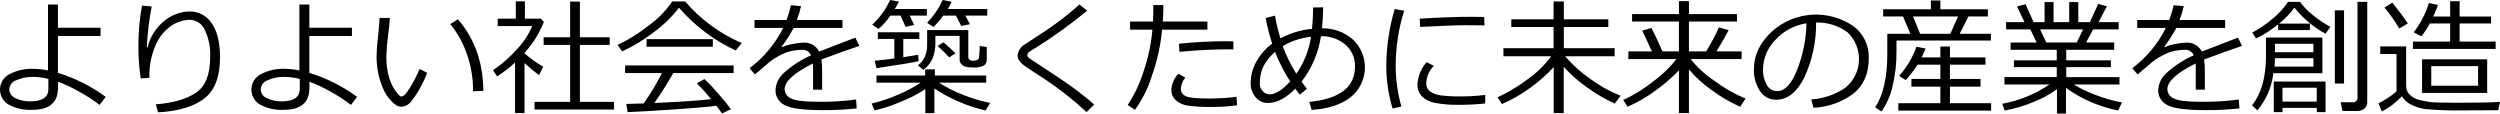
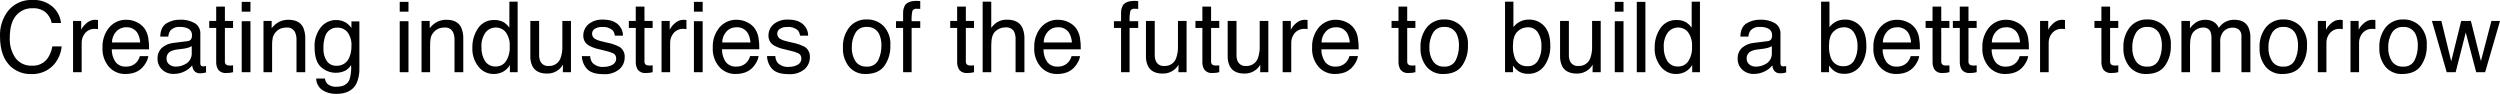
- <svg xmlns="http://www.w3.org/2000/svg" id="home_main_catch02.svg" width="596.656" height="27.093" viewBox="0 0 596.656 27.093">
+ <svg xmlns="http://www.w3.org/2000/svg" id="home_main_catch02.svg" width="765.188" height="28.719" viewBox="0 0 765.188 28.719">
  <defs>
    <style>
      .cls-1 {
        fill-rule: evenodd;
      }
    </style>
  </defs>
-   <path id="よりよい社会を築くために未来の産業を創造_のコピー" data-name="よりよい社会を築くために未来の産業を創造 のコピー" class="cls-1" d="M415.422,438.609v-8.8h10.166v-1.978H415.422v-5.522h-2.373v15.717a18.761,18.761,0,0,0-3.633-.38,11.234,11.234,0,0,0-5.588,1.289,4.134,4.134,0,0,0-.169,7.251,10.8,10.8,0,0,0,5.6,1.245q6.078,0,6.167-5.01l0.029-1.7a34.134,34.134,0,0,1,5.054,2.38,37.57,37.57,0,0,1,4.849,3.157l1.464-1.919a37.694,37.694,0,0,0-11.4-5.728h0Zm-2.285,3.838q0,2.96-4.322,2.959a7.731,7.731,0,0,1-3.5-.754,2.309,2.309,0,0,1-1.508-2.088,2.423,2.423,0,0,1,1.7-2.2,9.162,9.162,0,0,1,3.911-.8,16.11,16.11,0,0,1,3.721.484v2.4Zm37.221,2.271q3.75-2.9,3.75-9.756,0-5.317-1.962-8.159a6.168,6.168,0,0,0-5.347-2.842,9.642,9.642,0,0,0-6.043,2.293,11.553,11.553,0,0,0-3.933,6.262h-0.2a70.547,70.547,0,0,1,1.172-9.756l-2.314-.2a52.057,52.057,0,0,0-.85,9.8,48.009,48.009,0,0,0,.542,7.573l2.08-.132a17.981,17.981,0,0,1,1.538-7.925,10.488,10.488,0,0,1,3.772-4.563,8.4,8.4,0,0,1,4.314-1.37,3.984,3.984,0,0,1,3.538,2.293,13.5,13.5,0,0,1,1.34,6.614q0,6.166-3.34,8.466t-9.639,2.8l0.542,1.919Q446.609,447.619,450.358,444.718Zm25.064-6.109v-8.8h10.166v-1.978H475.422v-5.522h-2.373v15.717a18.761,18.761,0,0,0-3.633-.38,11.234,11.234,0,0,0-5.588,1.289,4.134,4.134,0,0,0-.169,7.251,10.8,10.8,0,0,0,5.6,1.245q6.078,0,6.167-5.01l0.029-1.7a34.134,34.134,0,0,1,5.054,2.38,37.484,37.484,0,0,1,4.848,3.157l1.465-1.919a37.694,37.694,0,0,0-11.4-5.728h0Zm-2.285,3.838q0,2.96-4.322,2.959a7.731,7.731,0,0,1-3.5-.754,2.309,2.309,0,0,1-1.508-2.088,2.423,2.423,0,0,1,1.7-2.2,9.162,9.162,0,0,1,3.911-.8,16.11,16.11,0,0,1,3.721.484v2.4Zm28.608-4.775a33.4,33.4,0,0,1-2.314,4.5q-1.29,2.088-2.051,2.088-0.469,0-1.487-1.465a10.968,10.968,0,0,1-1.553-3.494,18,18,0,0,1-.534-4.577,39.54,39.54,0,0,1,.366-4.629q0.409-3.282.469-4.6H492.18q-0.03,1.45-.381,4.6a44.569,44.569,0,0,0-.337,4.643,20.225,20.225,0,0,0,.366,3.765,17.317,17.317,0,0,0,1.135,3.7,10.066,10.066,0,0,0,1.692,2.775,8.032,8.032,0,0,0,1.494,1.363,2.442,2.442,0,0,0,1.3.351,3.109,3.109,0,0,0,2.322-1.34,19.907,19.907,0,0,0,2.2-3.347,26.036,26.036,0,0,0,1.575-3.4Zm9.126-11.851-1.8,1.143a23.809,23.809,0,0,1,4.014,7.324,25.83,25.83,0,0,1,1.406,8.438v0.263l2.461-.073q-0.1-10.254-6.079-17.095h0ZM526.779,448.2V436.266a33.246,33.246,0,0,0,3.487,2.871l0.952-2.022a27.3,27.3,0,0,1-4.439-3.164v-0.117a24.108,24.108,0,0,0,4.615-7.368l-0.7-.791h-3.823v-4.131H524.7v4.131h-4.321v1.772h8.232a18.093,18.093,0,0,1-3.6,5.479,30.961,30.961,0,0,1-5.757,5.053l0.981,1.465a27.973,27.973,0,0,0,4.278-3.3V448.2h2.27Zm21.358-.835v-1.831h-8.145V431.944H547.1v-1.831h-7.105V421.6h-2.329v8.511h-6.328v1.831h6.328v13.594h-8.5v1.831h18.97Zm30.5-15.879a36.682,36.682,0,0,1-13.521-9.917h-3.091a22.792,22.792,0,0,1-5.969,6,36.251,36.251,0,0,1-7.068,4.372l1.1,1.538a36.984,36.984,0,0,0,7.383-4.46,29.848,29.848,0,0,0,6.181-5.955,40.232,40.232,0,0,0,13.521,10.2Zm-6.914.879v-1.8H555.9v1.8h15.821Zm-9.178,14.964q7.215-.492,10.027-0.857,0.864,1.113,1.348,1.845l2.124-1.04q-1-1.392-3.04-3.728a46.354,46.354,0,0,0-3.274-3.464L567.9,441.1a45.066,45.066,0,0,1,3.384,3.78q-4.35.513-13.52,0.923a83.392,83.392,0,0,0,4.511-7.149h14.4v-1.816H550.788v1.816h8.789a57.11,57.11,0,0,1-4.365,7.251q-2.578.089-4.146,0.118l0.308,1.962Q555.329,447.824,562.543,447.333Zm35.267-9.148a18.05,18.05,0,0,0-.176-2.769q6.006-2.241,9.053-3.237L605.72,430.2l-8.628,3.325a3.92,3.92,0,0,0-3.882-2.124,13.959,13.959,0,0,0-2.593.345,7.523,7.523,0,0,0-2.256.71l-0.219-.117A31.357,31.357,0,0,0,591,427.887h11.66v-1.9H591.774a22.152,22.152,0,0,0,1-3.31l-2.431-.205a22.182,22.182,0,0,1-1.04,3.515h-7.632v1.9h6.826a27.115,27.115,0,0,1-8,9.609l1.26,1.494,2.432-2.05a15.882,15.882,0,0,1,5.031-3.2,12.677,12.677,0,0,1,3.787-.637,2.166,2.166,0,0,1,2.153,1.318,24.142,24.142,0,0,0-6.6,4.306,5.828,5.828,0,0,0-1.882,4.029,3.859,3.859,0,0,0,2.138,3.515Q590.954,447.5,598,447.5a69.887,69.887,0,0,0,8.057-.41l-0.147-2.124a61.564,61.564,0,0,1-9.184.542q-4.849,0-6.358-.813a2.448,2.448,0,0,1-1.509-2.19q0-2.754,6.739-6.138,0.043,0.6.044,1.45v4.805h2.168v-4.438Zm18.72-13.243,1.187,2.7,2.051-.484-1.07-2.212h4.1V423.36h-7.661q0.527-.849,1-1.758l-2.11-.395a18.313,18.313,0,0,1-4.262,5.9l1.509,1.011a15.829,15.829,0,0,0,2.812-3.179h2.446Zm13.213,0,1.26,2.476,2.08-.425-1.113-2.051h5.244V423.36h-9.4a13.7,13.7,0,0,0,.893-1.714l-2.109-.439a20.51,20.51,0,0,1-3.736,5.478l1.568,0.953a27.655,27.655,0,0,0,2.3-2.7h3.017Zm0.864,10.5a1.533,1.533,0,0,0,.418,1.07,2.222,2.222,0,0,0,.967.629,6.233,6.233,0,0,0,1.75.176,4.828,4.828,0,0,0,2.747-.5,1.688,1.688,0,0,0,.608-1.37v-3l-1.685-.249q0,0.63-.066,1.575t-0.1,1.187a0.75,0.75,0,0,1-.22.424,1.1,1.1,0,0,1-.557.264,2.951,2.951,0,0,1-.5.081q-1.275,0-1.275-.865V428.4h-9.829v3.311a7.617,7.617,0,0,1-.5,2.974,5.547,5.547,0,0,1-1.692,2.138l1.26,1.07a6.871,6.871,0,0,0,2.234-2.718,9.93,9.93,0,0,0,.666-3.933v-1.465h5.786v5.669Zm-9.77.366L620.72,434.3q-1.758.308-3.545,0.571v-4.365H621v-1.582H611.11v1.582h3.926v4.673q-2.637.351-4.687,0.527l0.424,1.787q8.716-1.3,10.064-1.685h0Zm8.789-1.845q-1.377-1.392-2.842-2.652l-1.406.879q1.845,1.7,2.754,2.725Zm-13.118,11.572a31.262,31.262,0,0,0,5.926-3.047v5.742H624.6v-5.9a34.575,34.575,0,0,0,5.742,3.12,33.9,33.9,0,0,0,6.474,2.139l1.1-1.8a36.8,36.8,0,0,1-6.394-1.9,32.033,32.033,0,0,1-5.808-2.93h11.25v-1.714H624.7V437.76h-2.3v1.479H610.773v1.714H621.32a31.133,31.133,0,0,1-5.119,2.754,39.447,39.447,0,0,1-6.585,2.227l0.7,1.626A34.231,34.231,0,0,0,616.508,445.538Zm41.038-3.5q-2.871-2.079-8.76-5.888a21.245,21.245,0,0,1-1.78-1.231,0.74,0.74,0,0,1-.212-0.557,0.886,0.886,0,0,1,.337-0.688,13.6,13.6,0,0,1,1.7-1.07,114.73,114.73,0,0,0,12.217-8.818l-1.8-1.509q-2.564,2.3-5.171,4.226t-7.822,5.267a3.451,3.451,0,0,0-1.8,2.651,2.25,2.25,0,0,0,.3,1.1,3.564,3.564,0,0,0,.791.966q0.492,0.426,2.41,1.692t2.93,1.9a76.82,76.82,0,0,1,10.019,7.9l1.831-1.8Q660.417,444.117,657.546,442.037Zm19.307-19.6q0,2.036-.088,3.925H671.3v1.948h5.332a42.193,42.193,0,0,1-2.088,9.881,31.442,31.442,0,0,1-3.816,8.093l1.744,1.143a27.623,27.623,0,0,0,3.984-7.969,45.759,45.759,0,0,0,2.49-11.148h10.811v-1.948h-10.65q0.147-2.285.147-3.925h-2.4Zm17.417,8.627a108.634,108.634,0,0,0-11.324.6l0.147,1.933q6.284-.6,11.528-0.6,0.6,0,1.318.029l0.03-1.919q-0.719-.043-1.7-0.044h0Zm2.446,13.272a54.539,54.539,0,0,1-6.709.4q-4.614,0-5.618-.659a1.841,1.841,0,0,1-.989-1.567,4.68,4.68,0,0,1,1.07-2.769l-1.641-.923a5.834,5.834,0,0,0-1.67,3.941,3.158,3.158,0,0,0,1.1,2.432,5.562,5.562,0,0,0,3.01,1.274,38.693,38.693,0,0,0,5.266.278,39.41,39.41,0,0,0,6.3-.395Zm15.5-3.618a23.474,23.474,0,0,0,4.643-10.855,8.7,8.7,0,0,1,5.823,2.014,6.591,6.591,0,0,1,2.293,5.237q0,7.37-10.884,8.423l0.542,1.919q5.859-.381,9.287-3.01a9.156,9.156,0,0,0,.52-13.836,10.97,10.97,0,0,0-7.332-2.636q0.206-2.037.279-5l-2.4.03q0,2.343-.263,5.1a20.119,20.119,0,0,0-7.544,2.271,45.85,45.85,0,0,1-1.3-5.42l-2.226.571a47.644,47.644,0,0,0,1.552,6.109,13.334,13.334,0,0,0-3.75,4.262,10.473,10.473,0,0,0-1.377,5.127,5.081,5.081,0,0,0,1.165,3.4,3.759,3.759,0,0,0,3.01,1.377q3.092,0,6.475-3.4,0.6,0.82,1.084,1.421l1.684-1.406q-0.747-.952-1.274-1.7h0Zm2.27-10.708a20.62,20.62,0,0,1-3.515,8.818,37.465,37.465,0,0,1-3.252-6.592,16.414,16.414,0,0,1,6.767-2.226h0Zm-9.873,13.725a2.17,2.17,0,0,1-1.648-.754,2.45,2.45,0,0,1-.695-1.707,11.517,11.517,0,0,1,.285-2.644,8.127,8.127,0,0,1,1.136-2.519A12.284,12.284,0,0,1,705.9,433.6a37.772,37.772,0,0,0,3.619,7.047q-2.827,3.09-4.908,3.09h0Zm30.074-6.958a44.645,44.645,0,0,1,2.021-12.993l-2.256-.4a49.083,49.083,0,0,0-2.007,13.271,34.838,34.838,0,0,0,1.509,10.459l2.1-.483a34.965,34.965,0,0,1-1.362-9.859h0Zm21.123-11.367v-0.132q-0.777-.043-3.12-0.044-4.717,0-12.261.44,0.087,1.318.088,1.977,7.94-.409,10.971-0.41,2.066,0,4.395.044-0.073-1.2-.073-1.875h0Zm0.249,18.472a47.322,47.322,0,0,1-5.86.351,35.81,35.81,0,0,1-4.636-.227,5.754,5.754,0,0,1-2.607-.93,2.174,2.174,0,0,1-.974-1.846,6.247,6.247,0,0,1,1.8-4.277l-1.7-.908a8.766,8.766,0,0,0-2.2,5.317,3.941,3.941,0,0,0,1.04,2.827,5.98,5.98,0,0,0,3.054,1.575,28.583,28.583,0,0,0,6.086.476,57.194,57.194,0,0,0,5.992-.322v-2.036Zm10.781-1.729a36.588,36.588,0,0,0,5.566-4.907V448.2h2.388V437.159a32.069,32.069,0,0,0,5.618,4.951,37.626,37.626,0,0,0,6.555,3.824l1.421-1.861a31.378,31.378,0,0,1-7.156-3.955,31.987,31.987,0,0,1-6.116-5.478h11.822v-1.919H774.821v-5.054h10.62v-1.831h-10.62v-4.263h-2.446v4.263H762.282v1.831h10.093v5.054H760.407v1.919h11.411a24.471,24.471,0,0,1-5.464,5.368A38.481,38.481,0,0,1,759,444.44l1.04,1.611A34.18,34.18,0,0,0,766.838,442.154Zm29.744,0.769a39.66,39.66,0,0,0,5.705-4.914V448.2h2.388V437.789a28.084,28.084,0,0,0,5.383,4.9,35.352,35.352,0,0,0,6.848,4.006l1.289-1.948a32.951,32.951,0,0,1-7.368-4.2,24.266,24.266,0,0,1-5.742-5.229h12.158v-1.832h-6.006q1.743-2.783,2.915-5.083l-2.314-.644a52.066,52.066,0,0,1-3.062,5.727h-4.1v-7.133h11.47v-1.773h-11.47v-3.091h-2.388v3.091H791.11v1.773h11.177v7.133h-3.926q-1.7-3.852-2.622-5.6l-2.212.659q0.718,1.406,2.3,4.936h-5.6v1.832h11.485a28.507,28.507,0,0,1-5.2,5.075A36.352,36.352,0,0,1,789,445.084l1.04,1.611A33.884,33.884,0,0,0,796.582,442.923Zm47.365,0.623q3.648-2.914,3.648-8.423a9.109,9.109,0,0,0-3.618-7.625,15.777,15.777,0,0,0-19.468,1.216q-4.336,4.007-4.336,9.031a9.02,9.02,0,0,0,1.428,5.164,4.485,4.485,0,0,0,3.919,2.116q4.013,0,6.679-5.273a30.41,30.41,0,0,0,2.827-13.154,12,12,0,0,1,7.537,2.373,8.8,8.8,0,0,1-.645,13.257,16.511,16.511,0,0,1-8.063,2.739l0.571,1.977A17.131,17.131,0,0,0,843.947,443.546Zm-13.432-5.691q-2.037,5.119-4.776,5.12a2.773,2.773,0,0,1-2.49-1.487,6.916,6.916,0,0,1-.894-3.626,10.2,10.2,0,0,1,3.062-7.229,12.473,12.473,0,0,1,7.31-3.845A32.323,32.323,0,0,1,830.515,437.855Zm46.23-6.965v-1.6h-7.456l2.1-4.131h4.629v-1.714H864.689v-2.109h-2.27v2.109H851.037v1.714h4.746l1.729,4.131h-5.493V434.1q0,8.349-2.886,12.729l1.479,1.011a16.45,16.45,0,0,0,2.63-5.911,33.97,33.97,0,0,0,.974-8.5V430.89h22.529Zm-18.589-5.728h10.738l-1.832,4.131h-7.207ZM876.8,447.618v-1.772h-9.829v-3.941h7.295V440.06h-7.295v-3.4h8.481v-1.743h-8.481v-2.593h-2.286v2.593h-4.467a19.761,19.761,0,0,0,.937-2.11l-2.168-.453a21.234,21.234,0,0,1-4.131,6.972l1.538,1.011a21.054,21.054,0,0,0,2.828-3.677h5.463v3.4h-6.914v1.845h6.914v3.941H854.655v1.772H876.8Zm10.078-2.043a24.417,24.417,0,0,0,5.64-3.084v5.83h2.153V442.2a31.955,31.955,0,0,0,12.422,5.391l0.952-1.9a35.289,35.289,0,0,1-6.16-1.758,29.554,29.554,0,0,1-5.354-2.549h10.9V439.62h-12.7v-2.373h10.65v-1.626h-10.65V433.1h11.441v-1.744H899.48l1.669-3.12h6.094V426.5h-4.79l1.978-3.794-2.08-.542-1.963,4.336H897.6V421.72h-2.167V426.5H891.7V421.72h-2.139V426.5H886.94l-1.933-4.277-2.022.542,1.773,3.735h-4.38v1.743h5.786l1.494,3.12h-6.211V433.1h11.016v2.519H882.238v1.626h10.225v2.373H879.982v1.758h10.752a29.505,29.505,0,0,1-11.279,4.614l0.586,1.6A32.141,32.141,0,0,0,886.882,445.575Zm11.865-17.337-1.494,3.12h-7.28l-1.48-3.12h10.254Zm29.063,9.947a18.05,18.05,0,0,0-.176-2.769q6.006-2.241,9.052-3.237L935.72,430.2l-8.628,3.325a3.92,3.92,0,0,0-3.882-2.124,13.959,13.959,0,0,0-2.593.345,7.523,7.523,0,0,0-2.256.71l-0.219-.117A31.357,31.357,0,0,0,921,427.887h11.66v-1.9H921.774a22.274,22.274,0,0,0,1-3.31l-2.432-.205a22.182,22.182,0,0,1-1.04,3.515h-7.632v1.9h6.826a27.115,27.115,0,0,1-8,9.609l1.26,1.494,2.432-2.05a15.882,15.882,0,0,1,5.031-3.2,12.677,12.677,0,0,1,3.787-.637,2.166,2.166,0,0,1,2.153,1.318,24.142,24.142,0,0,0-6.6,4.306,5.828,5.828,0,0,0-1.882,4.029,3.858,3.858,0,0,0,2.138,3.515Q920.954,447.5,928,447.5a69.887,69.887,0,0,0,8.057-.41l-0.147-2.124a61.564,61.564,0,0,1-9.184.542q-4.849,0-6.358-.813a2.448,2.448,0,0,1-1.509-2.19q0-2.754,6.739-6.138,0.043,0.6.044,1.45v4.805h2.168v-4.438Zm25.078-9.786v-1.552h-7.354a19.221,19.221,0,0,0,3.662-3.809,24.025,24.025,0,0,0,7.427,6.226l1.143-1.626a27.28,27.28,0,0,1-4.607-3.172,14.31,14.31,0,0,1-2.615-2.805h-2.886a18.139,18.139,0,0,1-3.75,4.087,26.658,26.658,0,0,1-4.79,3.237l0.923,1.407a25.382,25.382,0,0,0,5.259-3.369V428.4h7.588ZM965.9,447.135a1.958,1.958,0,0,0,.666-1.568V421.661H964.24v22.808a1.078,1.078,0,0,1-1.274,1.157h-2.725l0.4,2.08h3.574A2.51,2.51,0,0,0,965.9,447.135Zm-4.871-5.977V423.683h-2.2v17.475h2.2Zm-5.171-2.475v-8.511H942.4v4.351q0,7.675-3.339,11.835l1.289,1.2a16.794,16.794,0,0,0,3.808-8.877h11.7Zm-11.323-5v-2.006h9.185v2.006h-9.185Zm0,1.509v-0.088h9.185v2.007h-9.287a15.1,15.1,0,0,0,.1-1.919h0Zm9.976,12.788h2.109v-7.309H944.26v7.309h2.08v-1.01h8.174v1.01Zm-8.174-5.815h8.174v3.31H946.34v-3.31Zm50.874-11.016h-8.6v-4.336h7.5v-1.655h-7.5v-3.647h-2.256v3.647h-4.028a25.181,25.181,0,0,0,1.113-2.754l-2.168-.468a21.37,21.37,0,0,1-3.618,6.987l1.8,0.952a14.665,14.665,0,0,0,2.036-3.062h4.863v4.336h-8.877V432.9h19.732v-1.743Zm-24.668-9.3-1.86,1.171a35.129,35.129,0,0,1,3.515,5.01l2.051-1.216q-1.407-2.123-3.706-4.965h0Zm15.63,23.891q-5.406,0-6.614-.176t-2.5-.476a4.991,4.991,0,0,1-2.248-1.164,2.876,2.876,0,0,1-.96-2.242V432.3h-6.181v1.8h3.882v8.935a14.934,14.934,0,0,1-2.044,1.531,16.664,16.664,0,0,1-2.263,1.311l0.791,1.963a17.766,17.766,0,0,0,4.8-3.648,5.222,5.222,0,0,0,2.131,1.956,10.462,10.462,0,0,0,3.655,1.121,85.331,85.331,0,0,0,9.023.293l8.174-.03,0.425-1.992q-3.223.206-10.078,0.2h0Zm7.016-10.356H979.65V443.4h15.542v-8.012Zm-13.344,6.3V437h11.176v4.687H981.848Z" transform="translate(-401.594 -421.219)" />
+   <path id="Creating_industries_of_the_future_to_build_a_better_tomorrow_のコピー" data-name="Creating industries of the future to build a better tomorrow のコピー" class="cls-1" d="M10.484,1.239A9.048,9.048,0,0,0,3.057,4.552a11.949,11.949,0,0,0-2.49,7.813q0,6.274,3.316,9.279a8.955,8.955,0,0,0,6.226,2.272,8.811,8.811,0,0,0,6.835-2.768,9.765,9.765,0,0,0,2.491-5.7H16.592a9.517,9.517,0,0,1-1.31,3.428,5.436,5.436,0,0,1-4.821,2.476A6.013,6.013,0,0,1,5.289,19a10.089,10.089,0,0,1-1.734-6.136q0-4.618,1.92-6.854a6.325,6.325,0,0,1,5.042-2.236A5.924,5.924,0,0,1,14.5,4.989a5.938,5.938,0,0,1,1.892,3.3h2.842a7.637,7.637,0,0,0-2.476-4.893,8.654,8.654,0,0,0-6.269-2.153h0Zm12.436,22.1h2.637V14.32a4.473,4.473,0,0,1,1.069-2.952,3.762,3.762,0,0,1,3.061-1.282q0.234,0,.432.015a3.945,3.945,0,0,1,.432.059V7.377q-0.425-.044-0.6-0.059C29.835,7.309,29.751,7.3,29.7,7.3a3.912,3.912,0,0,0-2.768,1.135,5.987,5.987,0,0,0-1.509,1.926V7.655h-2.5V23.344ZM39.31,7.3a6.705,6.705,0,0,0-5.328,2.358A9.052,9.052,0,0,0,31.944,15.8a8.324,8.324,0,0,0,2.023,5.969A6.547,6.547,0,0,0,38.9,23.9a8.909,8.909,0,0,0,2.137-.234,6.085,6.085,0,0,0,2.951-1.582,6.926,6.926,0,0,0,1.291-1.736,5.461,5.461,0,0,0,.681-1.926H43.37a4.663,4.663,0,0,1-.968,1.839,4.165,4.165,0,0,1-3.27,1.369,3.731,3.731,0,0,1-3.241-1.447,6.781,6.781,0,0,1-1.119-3.841H46.182a18.231,18.231,0,0,0-.233-3.457A7.026,7.026,0,0,0,44.9,10.116a5.946,5.946,0,0,0-2.373-2.029A7.079,7.079,0,0,0,39.31,7.3h0ZM34.83,14.247a4.975,4.975,0,0,1,1.293-3.332A3.962,3.962,0,0,1,39.144,9.6a3.79,3.79,0,0,1,3.588,1.9,6.881,6.881,0,0,1,.741,2.739H34.83Zm16.714,4.928a2.33,2.33,0,0,1,1.223-2.192,6.16,6.16,0,0,1,2.155-.6l1.593-.2a10.447,10.447,0,0,0,1.491-.293,4.488,4.488,0,0,0,1.243-.514v2.121a3.621,3.621,0,0,1-2.2,3.5,6.023,6.023,0,0,1-2.7.643,3.1,3.1,0,0,1-1.978-.658,2.165,2.165,0,0,1-.835-1.8h0Zm2.183-4.8a6.487,6.487,0,0,0-3.574,1.478,4.265,4.265,0,0,0-1.362,3.38,4.395,4.395,0,0,0,1.384,3.314,4.949,4.949,0,0,0,3.567,1.324,7.164,7.164,0,0,0,3.325-.776,6.709,6.709,0,0,0,2.315-1.831,3.729,3.729,0,0,0,.454,1.45,2.169,2.169,0,0,0,1.977.967,6.85,6.85,0,0,0,.879-0.044,7.344,7.344,0,0,0,.938-0.22V21.469q-0.249.044-.469,0.066t-0.4.022a0.813,0.813,0,0,1-.711-0.248,1.155,1.155,0,0,1-.168-0.659V11.611a3.58,3.58,0,0,0-1.712-3.281,8.522,8.522,0,0,0-4.492-1.055A7.7,7.7,0,0,0,51.49,8.413q-1.807,1.138-1.88,4.047h2.461a3.7,3.7,0,0,1,.629-1.84A3.472,3.472,0,0,1,55.623,9.5a5.113,5.113,0,0,1,2.741.61,2.154,2.154,0,0,1,.958,1.963,2.337,2.337,0,0,1-.176,1.015,1.432,1.432,0,0,1-1.216.76ZM66.734,7.655H64.61V9.809h2.124V20.194a4.2,4.2,0,0,0,.659,2.454,2.862,2.862,0,0,0,2.5.945,9.02,9.02,0,0,0,1.062-.059,5.916,5.916,0,0,0,.945-0.19V21.249q-0.293.039-.513,0.049t-0.41.01a2.364,2.364,0,0,1-1.025-.161,1.107,1.107,0,0,1-.557-1.1V9.809h2.5V7.655H69.4V3.275H66.734v4.38Zm7.808,15.689h2.681V7.729H74.542V23.344Zm0-18.53h2.681V1.825H74.542V4.813Zm6.665,18.53h2.637V15.126a10.8,10.8,0,0,1,.2-2.366,3.884,3.884,0,0,1,.857-1.6,3.961,3.961,0,0,1,1.9-1.289,5.2,5.2,0,0,1,1.538-.19,2.576,2.576,0,0,1,2.549,1.465,5.356,5.356,0,0,1,.425,2.314v9.888h2.681V13.28a8.272,8.272,0,0,0-.645-3.647Q92.178,7.3,88.838,7.3a6.289,6.289,0,0,0-2.769.6,7.028,7.028,0,0,0-2.358,1.978V7.655h-2.5V23.344ZM103.4,7.377A5.925,5.925,0,0,0,98.77,9.589a9.086,9.086,0,0,0-1.919,6.152q0,4.175,1.9,5.984a6.781,6.781,0,0,0,7.376,1.223,5.159,5.159,0,0,0,1.9-1.787,12.11,12.11,0,0,1-.51,4.5Q106.585,27.8,103.57,27.8a3.848,3.848,0,0,1-2.8-.879,2.987,2.987,0,0,1-.758-1.626h-2.68a4.432,4.432,0,0,0,1.928,3.552,7.559,7.559,0,0,0,4.249,1.135q4.539,0,6.175-3.193a10.552,10.552,0,0,0,.876-4.717V7.8H108.13V9.779a7.219,7.219,0,0,0-1.517-1.494,5.683,5.683,0,0,0-3.21-.908h0Zm4.727,8.057a8.3,8.3,0,0,1-.641,3.384,4.04,4.04,0,0,1-3.978,2.564A3.452,3.452,0,0,1,100.632,20a6.5,6.5,0,0,1-1.071-4.036,10.278,10.278,0,0,1,.539-3.647,3.762,3.762,0,0,1,3.789-2.607,3.82,3.82,0,0,1,3.046,1.406,6.563,6.563,0,0,1,1.195,4.321h0Zm14.781,7.91h2.68V7.729h-2.68V23.344Zm0-18.53h2.68V1.825h-2.68V4.813Zm6.665,18.53h2.636V15.126a10.784,10.784,0,0,1,.2-2.366,3.89,3.89,0,0,1,.857-1.6,3.964,3.964,0,0,1,1.9-1.289,5.2,5.2,0,0,1,1.538-.19,2.575,2.575,0,0,1,2.549,1.465,5.357,5.357,0,0,1,.425,2.314v9.888h2.681V13.28a8.265,8.265,0,0,0-.645-3.647Q140.547,7.3,137.208,7.3a6.291,6.291,0,0,0-2.769.6,7.027,7.027,0,0,0-2.358,1.978V7.655h-2.5V23.344Zm18.354-7.661a7,7,0,0,1,1.232-4.482,3.936,3.936,0,0,1,3.213-1.523,3.765,3.765,0,0,1,2.988,1.428,6.709,6.709,0,0,1,1.21,4.4,7.466,7.466,0,0,1-1.173,4.519,3.588,3.588,0,0,1-3,1.575,3.722,3.722,0,0,1-3.411-1.7,7.81,7.81,0,0,1-1.064-4.219h0Zm3.944-8.306a5.7,5.7,0,0,0-4.983,2.512,10.152,10.152,0,0,0-1.744,5.94,8.637,8.637,0,0,0,1.912,5.867,5.811,5.811,0,0,0,4.523,2.2,6.207,6.207,0,0,0,2.875-.645,5.69,5.69,0,0,0,2.174-2.095v2.183H159V1.752H156.47V9.677a7.062,7.062,0,0,0-1.59-1.538,5.548,5.548,0,0,0-3.006-.762h0Zm11.012,0.278V18.319a6.784,6.784,0,0,0,.647,3.208q1.193,2.241,4.485,2.241a5.437,5.437,0,0,0,3.593-1.23,5.31,5.31,0,0,0,1.251-1.509l-0.029,2.315h2.49V7.655h-2.637V15.36a10,10,0,0,1-.528,3.618,3.61,3.61,0,0,1-3.652,2.461,2.573,2.573,0,0,1-2.553-1.406,4.482,4.482,0,0,1-.371-1.963V7.655h-2.7Zm15.777,10.767a5.968,5.968,0,0,0,1.579,3.933q1.476,1.589,5.02,1.589a6.907,6.907,0,0,0,4.9-1.523,4.819,4.819,0,0,0,1.609-3.618,3.531,3.531,0,0,0-1.538-3.179,13.91,13.91,0,0,0-3.881-1.333l-1.776-.425a6.287,6.287,0,0,1-1.761-.643,1.844,1.844,0,0,1-1.034-1.635,1.769,1.769,0,0,1,.787-1.5,3.934,3.934,0,0,1,2.317-.569,4.187,4.187,0,0,1,3.224,1.034,2.991,2.991,0,0,1,.644,1.617h2.491a4.481,4.481,0,0,0-.966-2.842q-1.588-2.08-5.181-2.08a6.539,6.539,0,0,0-4.371,1.377,4.5,4.5,0,0,0-1.626,3.6,3.318,3.318,0,0,0,1.727,2.959,10.479,10.479,0,0,0,3.007,1.113l2.129,0.527a10.934,10.934,0,0,1,2.292.747,1.68,1.68,0,0,1,.909,1.538,2.108,2.108,0,0,1-1.137,1.97,5.288,5.288,0,0,1-2.631.637,4.275,4.275,0,0,1-3.529-1.274,3.784,3.784,0,0,1-.672-2.021h-2.534ZM195.157,7.655h-2.124V9.809h2.124V20.194a4.194,4.194,0,0,0,.659,2.454,2.861,2.861,0,0,0,2.5.945,9.014,9.014,0,0,0,1.062-.059,5.922,5.922,0,0,0,.945-0.19V21.249q-0.294.039-.513,0.049c-0.147.006-.283,0.01-0.41,0.01a2.365,2.365,0,0,1-1.026-.161,1.107,1.107,0,0,1-.556-1.1V9.809h2.5V7.655h-2.5V3.275h-2.666v4.38Zm7.881,15.689h2.636V14.32a4.474,4.474,0,0,1,1.07-2.952,3.761,3.761,0,0,1,3.061-1.282q0.234,0,.432.015a3.931,3.931,0,0,1,.432.059V7.377q-0.425-.044-0.6-0.059c-0.117-.01-0.2-0.015-0.249-0.015a3.914,3.914,0,0,0-2.769,1.135,6,6,0,0,0-1.509,1.926V7.655h-2.5V23.344Zm9.917,0h2.68V7.729h-2.68V23.344Zm0-18.53h2.68V1.825h-2.68V4.813ZM226.093,7.3a6.707,6.707,0,0,0-5.329,2.358,9.051,9.051,0,0,0-2.038,6.138,8.324,8.324,0,0,0,2.023,5.969,6.547,6.547,0,0,0,4.935,2.131,8.906,8.906,0,0,0,2.137-.234,6.086,6.086,0,0,0,2.952-1.582,6.922,6.922,0,0,0,1.29-1.736,5.47,5.47,0,0,0,.682-1.926h-2.593a4.67,4.67,0,0,1-.968,1.839,4.166,4.166,0,0,1-3.271,1.369,3.732,3.732,0,0,1-3.241-1.447,6.789,6.789,0,0,1-1.119-3.841h11.411a18.163,18.163,0,0,0-.233-3.457,7.031,7.031,0,0,0-1.048-2.769,5.952,5.952,0,0,0-2.373-2.029,7.08,7.08,0,0,0-3.217-.784h0Zm-4.481,6.943a4.971,4.971,0,0,1,1.293-3.332A3.96,3.96,0,0,1,225.926,9.6a3.79,3.79,0,0,1,3.588,1.9,6.874,6.874,0,0,1,.74,2.739h-8.642Zm13.725,4.175a5.974,5.974,0,0,0,1.58,3.933q1.476,1.589,5.02,1.589a6.9,6.9,0,0,0,4.9-1.523,4.817,4.817,0,0,0,1.61-3.618,3.531,3.531,0,0,0-1.538-3.179,13.923,13.923,0,0,0-3.881-1.333l-1.776-.425a6.287,6.287,0,0,1-1.761-.643,1.844,1.844,0,0,1-1.034-1.635,1.769,1.769,0,0,1,.787-1.5,3.931,3.931,0,0,1,2.316-.569,4.184,4.184,0,0,1,3.224,1.034,2.984,2.984,0,0,1,.645,1.617h2.49a4.474,4.474,0,0,0-.965-2.842q-1.589-2.08-5.181-2.08A6.544,6.544,0,0,0,237.4,8.622a4.5,4.5,0,0,0-1.625,3.6,3.316,3.316,0,0,0,1.727,2.959,10.479,10.479,0,0,0,3.007,1.113l2.129,0.527a10.934,10.934,0,0,1,2.292.747,1.679,1.679,0,0,1,.908,1.538,2.107,2.107,0,0,1-1.136,1.97,5.291,5.291,0,0,1-2.631.637,4.275,4.275,0,0,1-3.529-1.274,3.776,3.776,0,0,1-.672-2.021h-2.535Zm30.476,3.208a3.813,3.813,0,0,1-3.447-1.668,7.491,7.491,0,0,1-1.086-4.17,8.616,8.616,0,0,1,1.086-4.448A3.732,3.732,0,0,1,265.842,9.5a3.9,3.9,0,0,1,3.8,2.165,7.915,7.915,0,0,1,.7,3.57,9.962,9.962,0,0,1-.964,4.411,3.589,3.589,0,0,1-3.556,1.982h0Zm0.1-14.429a6.671,6.671,0,0,0-5.353,2.342,9.391,9.391,0,0,0-1.992,6.293,8.675,8.675,0,0,0,1.891,5.876,6.4,6.4,0,0,0,5.1,2.188q3.855,0,5.688-2.473a10.245,10.245,0,0,0,1.832-6.264,7.914,7.914,0,0,0-2.08-5.942,7.029,7.029,0,0,0-5.091-2.02h0Zm11.068-1.934V7.729H274.8v2.08h2.183V23.344h2.607V9.809h2.637V7.729H279.59a12.177,12.177,0,0,1,.237-3.171,1.377,1.377,0,0,1,1.452-.623q0.163,0,.348.007t0.6,0.037v-2.4q-0.337-.029-0.6-0.044c-0.175-.01-0.346-0.015-0.512-0.015q-2.637,0-3.56,1.348a4.7,4.7,0,0,0-.571,2.4h0Zm16.538,2.388H291.4V9.809h2.124V20.194a4.2,4.2,0,0,0,.659,2.454,2.864,2.864,0,0,0,2.5.945,9.014,9.014,0,0,0,1.062-.059,5.922,5.922,0,0,0,.945-0.19V21.249c-0.2.026-.366,0.043-0.513,0.049s-0.283.01-.41,0.01a2.36,2.36,0,0,1-1.025-.161,1.106,1.106,0,0,1-.557-1.1V9.809h2.5V7.655h-2.5V3.275h-2.666v4.38Zm7.808,15.689h2.636v-8.32q0-3.135,1.333-4.263a4.492,4.492,0,0,1,2.974-1.128,2.808,2.808,0,0,1,2.695,1.289,5.529,5.529,0,0,1,.44,2.534v9.888h2.71V13.28a8.15,8.15,0,0,0-.659-3.618q-1.217-2.387-4.629-2.388a5.684,5.684,0,0,0-3.179.835,7.614,7.614,0,0,0-1.685,1.67V1.752h-2.636V23.344ZM324.486,7.3a6.7,6.7,0,0,0-5.328,2.358A9.051,9.051,0,0,0,317.12,15.8a8.324,8.324,0,0,0,2.023,5.969,6.547,6.547,0,0,0,4.935,2.131,8.906,8.906,0,0,0,2.137-.234,6.087,6.087,0,0,0,2.951-1.582,6.924,6.924,0,0,0,1.291-1.736,5.446,5.446,0,0,0,.681-1.926h-2.593a4.657,4.657,0,0,1-.968,1.839,4.165,4.165,0,0,1-3.27,1.369,3.732,3.732,0,0,1-3.241-1.447,6.774,6.774,0,0,1-1.119-3.841h11.411a18.248,18.248,0,0,0-.233-3.457,7.031,7.031,0,0,0-1.048-2.769A5.952,5.952,0,0,0,327.7,8.087a7.081,7.081,0,0,0-3.218-.784h0Zm-4.481,6.943a4.981,4.981,0,0,1,1.293-3.332A3.963,3.963,0,0,1,324.319,9.6a3.789,3.789,0,0,1,3.588,1.9,6.89,6.89,0,0,1,.741,2.739h-8.643Zm23.687-8.98V7.729h-2.183v2.08h2.183V23.344H346.3V9.809h2.637V7.729H346.3a12.177,12.177,0,0,1,.237-3.171,1.377,1.377,0,0,1,1.452-.623c0.108,0,.225,0,0.348.007s0.324,0.017.6,0.037v-2.4q-0.337-.029-0.6-0.044c-0.175-.01-0.346-0.015-0.512-0.015q-2.637,0-3.56,1.348a4.7,4.7,0,0,0-.571,2.4h0Zm7.617,2.388V18.319a6.784,6.784,0,0,0,.647,3.208q1.192,2.241,4.484,2.241a5.438,5.438,0,0,0,3.594-1.23,5.31,5.31,0,0,0,1.251-1.509l-0.03,2.315h2.491V7.655h-2.637V15.36a10,10,0,0,1-.528,3.618,3.61,3.61,0,0,1-3.652,2.461,2.576,2.576,0,0,1-2.554-1.406A4.5,4.5,0,0,1,354,18.07V7.655h-2.695Zm17.271,0h-2.124V9.809h2.124V20.194a4.194,4.194,0,0,0,.659,2.454,2.861,2.861,0,0,0,2.505.945,9.026,9.026,0,0,0,1.062-.059,5.888,5.888,0,0,0,.944-0.19V21.249c-0.195.026-.366,0.043-0.512,0.049s-0.284.01-.41,0.01a2.365,2.365,0,0,1-1.026-.161,1.107,1.107,0,0,1-.556-1.1V9.809h2.5V7.655h-2.5V3.275H368.58v4.38Zm7.749,0V18.319a6.784,6.784,0,0,0,.646,3.208q1.194,2.241,4.485,2.241a5.437,5.437,0,0,0,3.593-1.23,5.31,5.31,0,0,0,1.251-1.509l-0.029,2.315h2.49V7.655h-2.637V15.36a10.024,10.024,0,0,1-.527,3.618,3.611,3.611,0,0,1-3.652,2.461,2.575,2.575,0,0,1-2.554-1.406,4.5,4.5,0,0,1-.371-1.963V7.655h-2.695Zm16.816,15.689h2.637V14.32a4.473,4.473,0,0,1,1.069-2.952,3.763,3.763,0,0,1,3.062-1.282q0.234,0,.432.015a3.931,3.931,0,0,1,.432.059V7.377q-0.426-.044-0.6-0.059c-0.117-.01-0.2-0.015-0.249-0.015a3.91,3.91,0,0,0-2.768,1.135,5.986,5.986,0,0,0-1.509,1.926V7.655h-2.5V23.344ZM409.535,7.3a6.7,6.7,0,0,0-5.328,2.358,9.052,9.052,0,0,0-2.039,6.138,8.325,8.325,0,0,0,2.024,5.969,6.547,6.547,0,0,0,4.935,2.131,8.912,8.912,0,0,0,2.137-.234,6.087,6.087,0,0,0,2.951-1.582,6.924,6.924,0,0,0,1.291-1.736,5.446,5.446,0,0,0,.681-1.926h-2.593a4.657,4.657,0,0,1-.968,1.839,4.165,4.165,0,0,1-3.27,1.369,3.731,3.731,0,0,1-3.241-1.447A6.774,6.774,0,0,1,405,16.342h11.411a18.248,18.248,0,0,0-.233-3.457,7.017,7.017,0,0,0-1.049-2.769,5.938,5.938,0,0,0-2.373-2.029,7.077,7.077,0,0,0-3.217-.784h0Zm-4.481,6.943a4.971,4.971,0,0,1,1.293-3.332A3.96,3.96,0,0,1,409.368,9.6a3.79,3.79,0,0,1,3.588,1.9,6.89,6.89,0,0,1,.741,2.739h-8.643Zm23.555-6.592h-2.124V9.809h2.124V20.194a4.2,4.2,0,0,0,.659,2.454,2.863,2.863,0,0,0,2.505.945,9.014,9.014,0,0,0,1.062-.059,5.922,5.922,0,0,0,.945-0.19V21.249c-0.2.026-.366,0.043-0.513,0.049s-0.283.01-.41,0.01a2.36,2.36,0,0,1-1.025-.161,1.106,1.106,0,0,1-.557-1.1V9.809h2.5V7.655h-2.5V3.275h-2.666v4.38ZM442.591,21.63a3.816,3.816,0,0,1-3.448-1.668,7.491,7.491,0,0,1-1.086-4.17,8.616,8.616,0,0,1,1.086-4.448A3.734,3.734,0,0,1,442.62,9.5a3.9,3.9,0,0,1,3.8,2.165,7.929,7.929,0,0,1,.695,3.57,9.948,9.948,0,0,1-.964,4.411,3.588,3.588,0,0,1-3.555,1.982h0Zm0.1-14.429a6.67,6.67,0,0,0-5.353,2.342,9.386,9.386,0,0,0-1.993,6.293,8.675,8.675,0,0,0,1.891,5.876,6.4,6.4,0,0,0,5.106,2.188q3.853,0,5.687-2.473a10.239,10.239,0,0,0,1.833-6.264,7.918,7.918,0,0,0-2.08-5.942,7.032,7.032,0,0,0-5.091-2.02h0Zm18.523,16.143h2.432V21.337a7.3,7.3,0,0,0,1.573,1.641,5.154,5.154,0,0,0,3.03.864,5.874,5.874,0,0,0,5.014-2.461,10.158,10.158,0,0,0,1.809-6.182q0-3.925-1.831-5.94a6.148,6.148,0,0,0-4.772-2.014A5.774,5.774,0,0,0,463.78,9.56V1.752h-2.564V23.344Zm6.871-1.831a3.858,3.858,0,0,1-3.895-2.593,9.667,9.667,0,0,1-.559-3.589q0-3.061,1.36-4.395A4.384,4.384,0,0,1,468.16,9.6,3.511,3.511,0,0,1,471.3,11.23a7.334,7.334,0,0,1,1.066,4.1,8.339,8.339,0,0,1-1.066,4.482,3.537,3.537,0,0,1-3.211,1.7h0Zm9.975-13.857V18.319a6.784,6.784,0,0,0,.647,3.208q1.193,2.241,4.484,2.241a5.438,5.438,0,0,0,3.594-1.23,5.31,5.31,0,0,0,1.251-1.509l-0.03,2.315H490.5V7.655h-2.637V15.36a10,10,0,0,1-.528,3.618,3.61,3.61,0,0,1-3.652,2.461,2.576,2.576,0,0,1-2.554-1.406,4.5,4.5,0,0,1-.371-1.963V7.655h-2.695Zm16.743,15.689h2.681V7.729h-2.681V23.344Zm0-18.53h2.681V1.825h-2.681V4.813Zm6.738,18.53h2.637V1.825h-2.637V23.344Zm8.262-7.661a7,7,0,0,1,1.232-4.482,3.936,3.936,0,0,1,3.213-1.523,3.765,3.765,0,0,1,2.988,1.428,6.709,6.709,0,0,1,1.21,4.4,7.466,7.466,0,0,1-1.173,4.519,3.588,3.588,0,0,1-3,1.575,3.722,3.722,0,0,1-3.411-1.7,7.81,7.81,0,0,1-1.064-4.219h0Zm3.944-8.306a5.7,5.7,0,0,0-4.983,2.512,10.152,10.152,0,0,0-1.744,5.94,8.637,8.637,0,0,0,1.912,5.867,5.811,5.811,0,0,0,4.523,2.2,6.207,6.207,0,0,0,2.875-.645,5.69,5.69,0,0,0,2.174-2.095v2.183h2.373V1.752h-2.534V9.677a7.062,7.062,0,0,0-1.59-1.538,5.548,5.548,0,0,0-3.006-.762h0Zm21.427,11.8a2.331,2.331,0,0,1,1.223-2.192,6.167,6.167,0,0,1,2.155-.6l1.594-.2a10.462,10.462,0,0,0,1.491-.293,4.483,4.483,0,0,0,1.242-.514v2.121a3.621,3.621,0,0,1-2.2,3.5,6.022,6.022,0,0,1-2.695.643,3.1,3.1,0,0,1-1.978-.658,2.166,2.166,0,0,1-.835-1.8h0Zm2.183-4.8a6.485,6.485,0,0,0-3.574,1.478,4.263,4.263,0,0,0-1.363,3.38,4.395,4.395,0,0,0,1.385,3.314,4.946,4.946,0,0,0,3.567,1.324A7.166,7.166,0,0,0,540.7,23.1a6.711,6.711,0,0,0,2.314-1.831,3.729,3.729,0,0,0,.454,1.45,2.17,2.17,0,0,0,1.978.967,6.853,6.853,0,0,0,.879-0.044,7.364,7.364,0,0,0,.937-0.22V21.469c-0.166.029-.322,0.051-0.469,0.066s-0.278.022-.395,0.022a0.812,0.812,0,0,1-.71-0.248,1.15,1.15,0,0,1-.169-0.659V11.611a3.58,3.58,0,0,0-1.712-3.281,8.521,8.521,0,0,0-4.492-1.055,7.694,7.694,0,0,0-4.191,1.138q-1.808,1.138-1.88,4.047H535.7a3.7,3.7,0,0,1,.628-1.84A3.472,3.472,0,0,1,539.256,9.5a5.113,5.113,0,0,1,2.741.61,2.155,2.155,0,0,1,.958,1.963,2.336,2.336,0,0,1-.176,1.015,1.432,1.432,0,0,1-1.216.76Zm20.6,8.968h2.431V21.337a7.282,7.282,0,0,0,1.574,1.641,5.151,5.151,0,0,0,3.029.864A5.874,5.874,0,0,0,570,21.381a10.158,10.158,0,0,0,1.809-6.182q0-3.925-1.831-5.94a6.147,6.147,0,0,0-4.772-2.014,5.778,5.778,0,0,0-4.691,2.314V1.752h-2.563V23.344Zm6.87-1.831a3.859,3.859,0,0,1-3.9-2.593,9.69,9.69,0,0,1-.558-3.589q0-3.061,1.359-4.395A4.386,4.386,0,0,1,564.9,9.6a3.511,3.511,0,0,1,3.138,1.626,7.334,7.334,0,0,1,1.066,4.1,8.339,8.339,0,0,1-1.066,4.482,3.537,3.537,0,0,1-3.211,1.7h0ZM581.332,7.3A6.7,6.7,0,0,0,576,9.662a9.052,9.052,0,0,0-2.039,6.138,8.325,8.325,0,0,0,2.024,5.969,6.547,6.547,0,0,0,4.935,2.131,8.912,8.912,0,0,0,2.137-.234,6.087,6.087,0,0,0,2.951-1.582,6.924,6.924,0,0,0,1.291-1.736,5.486,5.486,0,0,0,.681-1.926h-2.593a4.67,4.67,0,0,1-.968,1.839,4.165,4.165,0,0,1-3.27,1.369,3.731,3.731,0,0,1-3.241-1.447,6.781,6.781,0,0,1-1.12-3.841H588.2a18.248,18.248,0,0,0-.233-3.457,7.032,7.032,0,0,0-1.049-2.769,5.938,5.938,0,0,0-2.373-2.029,7.077,7.077,0,0,0-3.217-.784h0Zm-4.481,6.943a4.971,4.971,0,0,1,1.293-3.332A3.96,3.96,0,0,1,581.165,9.6a3.79,3.79,0,0,1,3.588,1.9,6.89,6.89,0,0,1,.741,2.739h-8.643Zm15.22-6.592h-2.124V9.809h2.124V20.194a4.2,4.2,0,0,0,.659,2.454,2.861,2.861,0,0,0,2.5.945,9.014,9.014,0,0,0,1.062-.059,5.922,5.922,0,0,0,.945-0.19V21.249q-0.294.039-.513,0.049c-0.146.006-.283,0.01-0.41,0.01a2.368,2.368,0,0,1-1.026-.161,1.107,1.107,0,0,1-.556-1.1V9.809h2.5V7.655h-2.5V3.275h-2.666v4.38Zm8.335,0h-2.124V9.809h2.124V20.194a4.194,4.194,0,0,0,.659,2.454,2.861,2.861,0,0,0,2.5.945,9.014,9.014,0,0,0,1.062-.059,5.922,5.922,0,0,0,.945-0.19V21.249q-0.294.039-.513,0.049c-0.147.006-.283,0.01-0.41,0.01a2.365,2.365,0,0,1-1.026-.161,1.107,1.107,0,0,1-.556-1.1V9.809h2.5V7.655h-2.5V3.275h-2.666v4.38Zm14.28-.352a6.706,6.706,0,0,0-5.328,2.358A9.051,9.051,0,0,0,607.32,15.8a8.324,8.324,0,0,0,2.023,5.969,6.547,6.547,0,0,0,4.935,2.131,8.906,8.906,0,0,0,2.137-.234,6.082,6.082,0,0,0,2.951-1.582,6.924,6.924,0,0,0,1.291-1.736,5.446,5.446,0,0,0,.681-1.926h-2.592a4.659,4.659,0,0,1-.969,1.839,4.164,4.164,0,0,1-3.27,1.369,3.732,3.732,0,0,1-3.241-1.447,6.781,6.781,0,0,1-1.119-3.841h11.411a18.248,18.248,0,0,0-.233-3.457,7.031,7.031,0,0,0-1.048-2.769A5.952,5.952,0,0,0,617.9,8.087a7.081,7.081,0,0,0-3.218-.784h0Zm-4.48,6.943a4.975,4.975,0,0,1,1.292-3.332A3.964,3.964,0,0,1,614.52,9.6a3.788,3.788,0,0,1,3.587,1.9,6.873,6.873,0,0,1,.741,2.739h-8.642Zm14.765,9.1h2.637V14.32a4.473,4.473,0,0,1,1.069-2.952,3.764,3.764,0,0,1,3.062-1.282q0.234,0,.432.015a3.931,3.931,0,0,1,.432.059V7.377q-0.424-.044-0.6-0.059c-0.117-.01-0.2-0.015-0.249-0.015a3.91,3.91,0,0,0-2.768,1.135,5.986,5.986,0,0,0-1.509,1.926V7.655h-2.5V23.344ZM643.75,7.655h-2.124V9.809h2.124V20.194a4.194,4.194,0,0,0,.66,2.454,2.861,2.861,0,0,0,2.5.945,9.038,9.038,0,0,0,1.062-.059,5.888,5.888,0,0,0,.944-0.19V21.249c-0.2.026-.366,0.043-0.512,0.049s-0.284.01-.41,0.01a2.365,2.365,0,0,1-1.026-.161,1.107,1.107,0,0,1-.556-1.1V9.809h2.5V7.655h-2.5V3.275H643.75v4.38ZM657.732,21.63a3.813,3.813,0,0,1-3.447-1.668,7.491,7.491,0,0,1-1.086-4.17,8.616,8.616,0,0,1,1.086-4.448A3.732,3.732,0,0,1,657.761,9.5a3.9,3.9,0,0,1,3.8,2.165,7.916,7.916,0,0,1,.695,3.57,9.962,9.962,0,0,1-.963,4.411,3.589,3.589,0,0,1-3.556,1.982h0Zm0.1-14.429a6.671,6.671,0,0,0-5.353,2.342,9.391,9.391,0,0,0-1.992,6.293,8.675,8.675,0,0,0,1.891,5.876,6.4,6.4,0,0,0,5.105,2.188q3.855,0,5.687-2.473a10.239,10.239,0,0,0,1.833-6.264,7.914,7.914,0,0,0-2.08-5.942,7.029,7.029,0,0,0-5.091-2.02h0Zm10.409,16.143h2.636v-8.32q0-3.032,1.224-4.189a3.867,3.867,0,0,1,2.717-1.157,2.324,2.324,0,0,1,2.241,1.1,5.319,5.319,0,0,1,.381,2.329V23.344h2.681V14.218a4.568,4.568,0,0,1,1.12-3.472,3.8,3.8,0,0,1,2.674-1.04,3.1,3.1,0,0,1,1.911.586,2.54,2.54,0,0,1,.784,2.153v10.9h2.739V12.9a7.472,7.472,0,0,0-.615-3.311Q687.593,7.3,684.429,7.3a5.764,5.764,0,0,0-2.666.608A5.7,5.7,0,0,0,679.7,9.779a4.827,4.827,0,0,0-1.172-1.553,4.659,4.659,0,0,0-3.018-.923,5.112,5.112,0,0,0-2.959.894,8.763,8.763,0,0,0-1.7,1.685V7.655h-2.607V23.344Zm31.164-1.714a3.813,3.813,0,0,1-3.447-1.668,7.491,7.491,0,0,1-1.086-4.17,8.616,8.616,0,0,1,1.086-4.448A3.732,3.732,0,0,1,699.436,9.5a3.9,3.9,0,0,1,3.795,2.165,7.929,7.929,0,0,1,.7,3.57,9.962,9.962,0,0,1-.963,4.411,3.59,3.59,0,0,1-3.556,1.982h0Zm0.1-14.429a6.671,6.671,0,0,0-5.353,2.342,9.391,9.391,0,0,0-1.992,6.293,8.68,8.68,0,0,0,1.89,5.876A6.4,6.4,0,0,0,699.16,23.9q3.855,0,5.687-2.473a10.239,10.239,0,0,0,1.833-6.264,7.914,7.914,0,0,0-2.08-5.942,7.032,7.032,0,0,0-5.091-2.02h0Zm10.482,16.143h2.636V14.32a4.474,4.474,0,0,1,1.07-2.952,3.762,3.762,0,0,1,3.061-1.282c0.156,0,.3.005,0.432,0.015a3.979,3.979,0,0,1,.433.059V7.377q-0.426-.044-0.6-0.059c-0.117-.01-0.2-0.015-0.249-0.015A3.914,3.914,0,0,0,714,8.439a5.994,5.994,0,0,0-1.508,1.926V7.655h-2.5V23.344Zm9.99,0h2.637V14.32a4.473,4.473,0,0,1,1.069-2.952,3.763,3.763,0,0,1,3.062-1.282q0.234,0,.432.015a4,4,0,0,1,.432.059V7.377q-0.426-.044-0.6-0.059c-0.117-.01-0.2-0.015-0.249-0.015A3.91,3.91,0,0,0,724,8.439a5.986,5.986,0,0,0-1.509,1.926V7.655h-2.5V23.344Zm16.091-1.714a3.813,3.813,0,0,1-3.447-1.668,7.491,7.491,0,0,1-1.086-4.17,8.616,8.616,0,0,1,1.086-4.448A3.732,3.732,0,0,1,736.1,9.5a3.9,3.9,0,0,1,3.795,2.165,7.929,7.929,0,0,1,.7,3.57,9.962,9.962,0,0,1-.963,4.411,3.589,3.589,0,0,1-3.556,1.982h0Zm0.1-14.429a6.671,6.671,0,0,0-5.353,2.342,9.391,9.391,0,0,0-1.992,6.293,8.68,8.68,0,0,0,1.89,5.876,6.4,6.4,0,0,0,5.106,2.188q3.855,0,5.687-2.473a10.239,10.239,0,0,0,1.833-6.264,7.914,7.914,0,0,0-2.08-5.942,7.032,7.032,0,0,0-5.091-2.02h0Zm8.746,0.454,4.526,15.689h2.74l3.09-12.144,3.194,12.144h2.739l4.556-15.689h-2.637l-3.208,12.29-3.076-12.29h-2.959l-3.062,12.363L747.806,7.655H744.92Z" transform="translate(-0.563 -1.25)" />
</svg>
